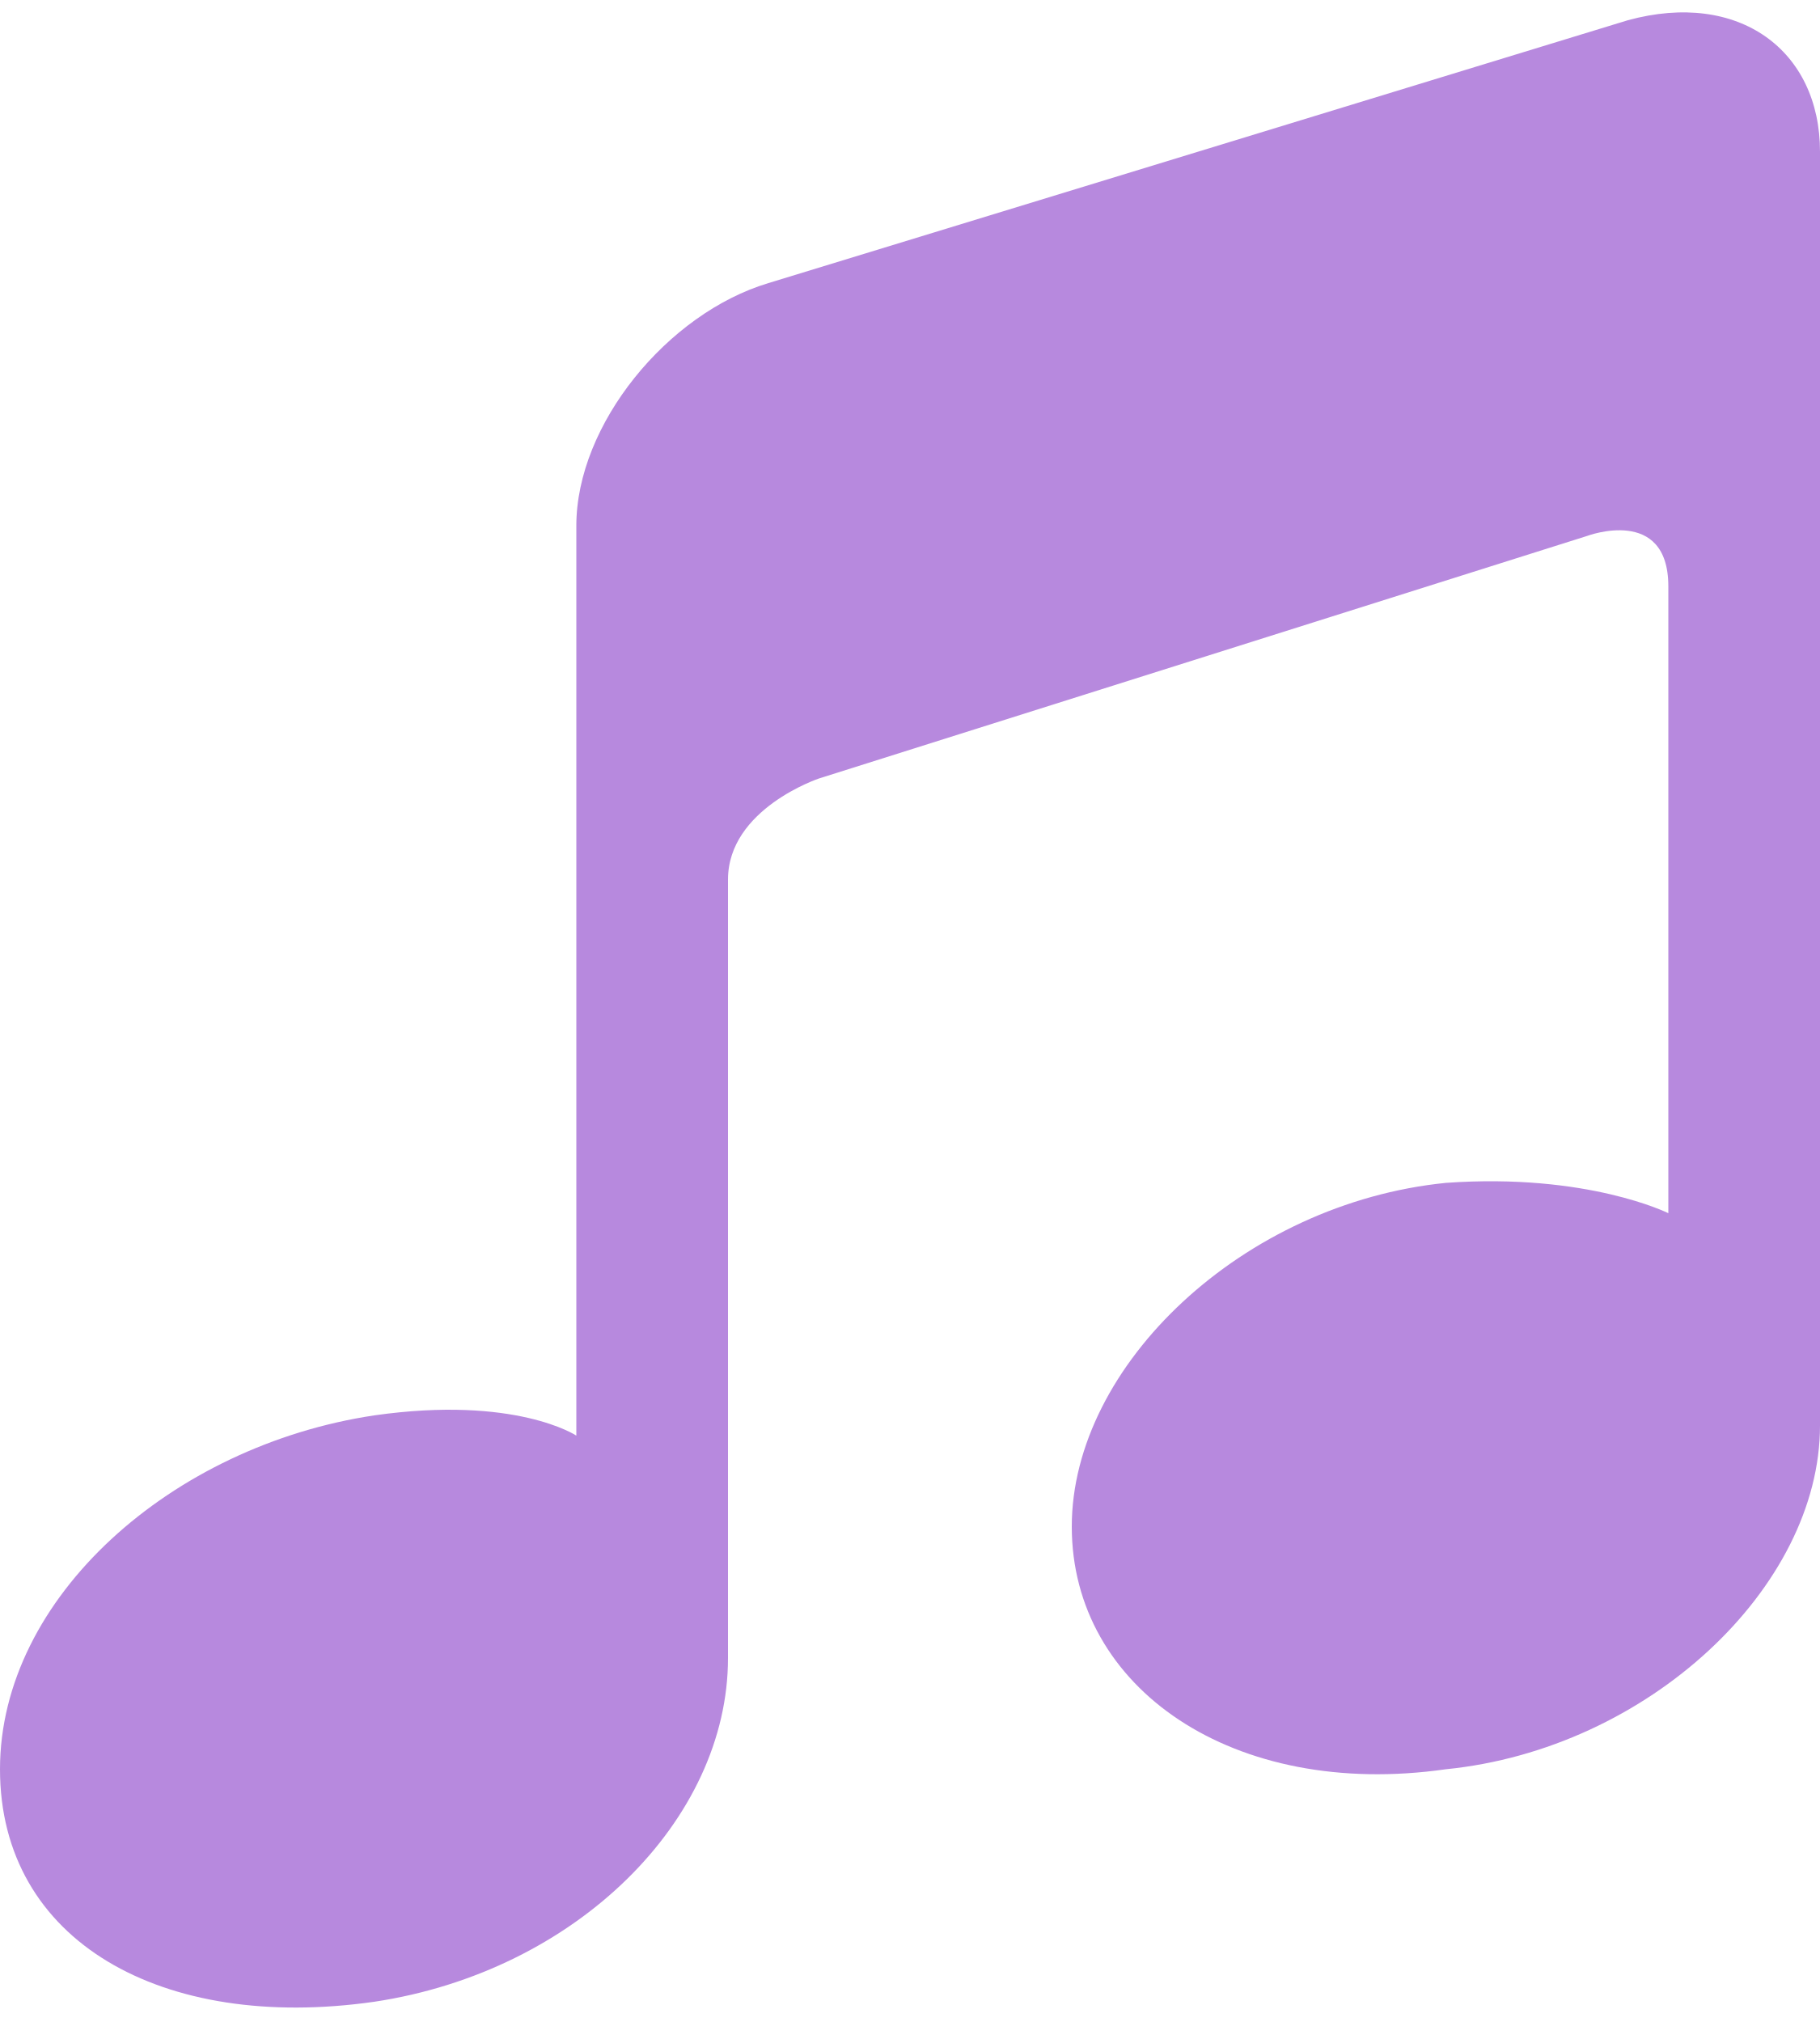
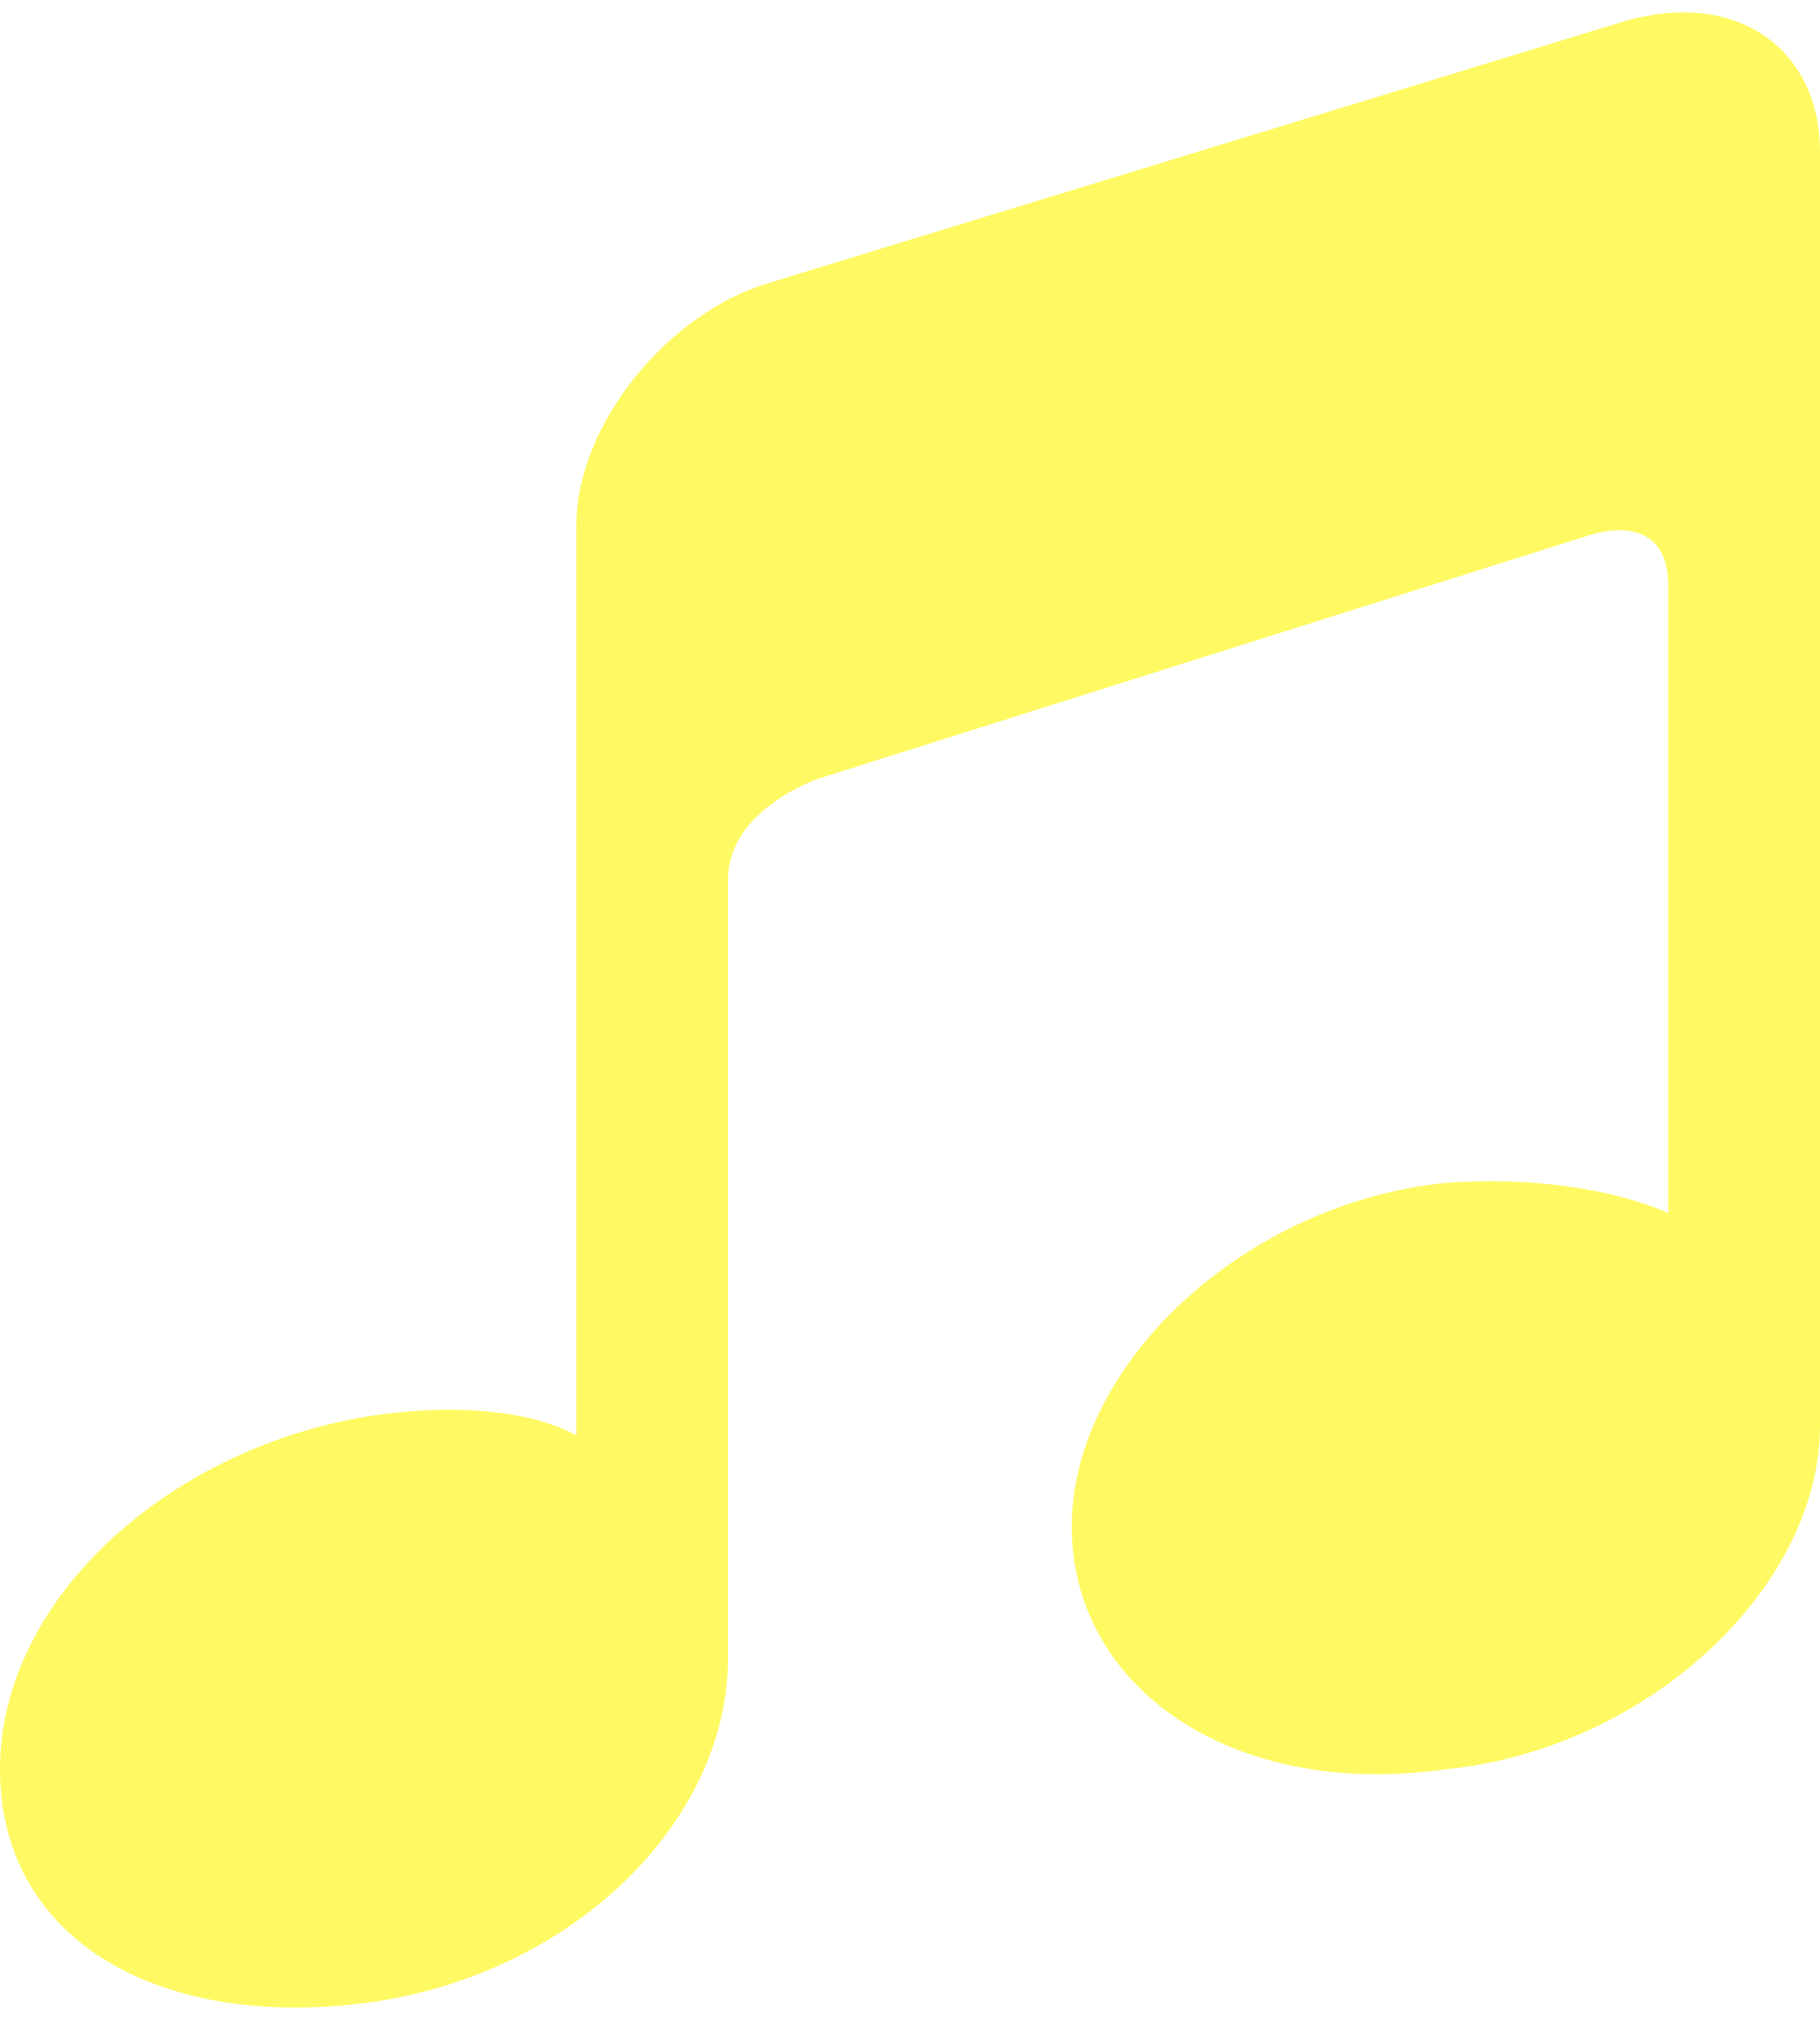
<svg xmlns="http://www.w3.org/2000/svg" viewBox="0 0 18 20">
-   <path d="M16.1.2L7.6 2.8c-1 .3-1.9 1.4-1.9 2.4v9s-.6-.4-2-.2c-2 .3-3.7 1.8-3.7 3.5s1.6 2.6 3.7 2.3c2-.3 3.5-1.8 3.5-3.4V8.7c0-.7.9-1 .9-1l7.6-2.4s.8-.3.8.5V12s-.8-.4-2.2-.3c-2 .2-3.7 1.8-3.7 3.4 0 1.6 1.6 2.7 3.7 2.4 2-.2 3.7-1.8 3.7-3.4V1.5c0-1-.8-1.6-1.9-1.3z" fill="#b789de" />
+   <path d="M16.1.2L7.6 2.8c-1 .3-1.9 1.4-1.9 2.4v9s-.6-.4-2-.2c-2 .3-3.7 1.8-3.7 3.5s1.6 2.6 3.7 2.3c2-.3 3.5-1.8 3.5-3.4V8.7c0-.7.9-1 .9-1l7.6-2.4s.8-.3.8.5V12s-.8-.4-2.2-.3c-2 .2-3.7 1.8-3.7 3.4 0 1.6 1.6 2.7 3.7 2.4 2-.2 3.7-1.8 3.7-3.4V1.5c0-1-.8-1.6-1.9-1.3z" fill="#FFFA63" />
</svg>
